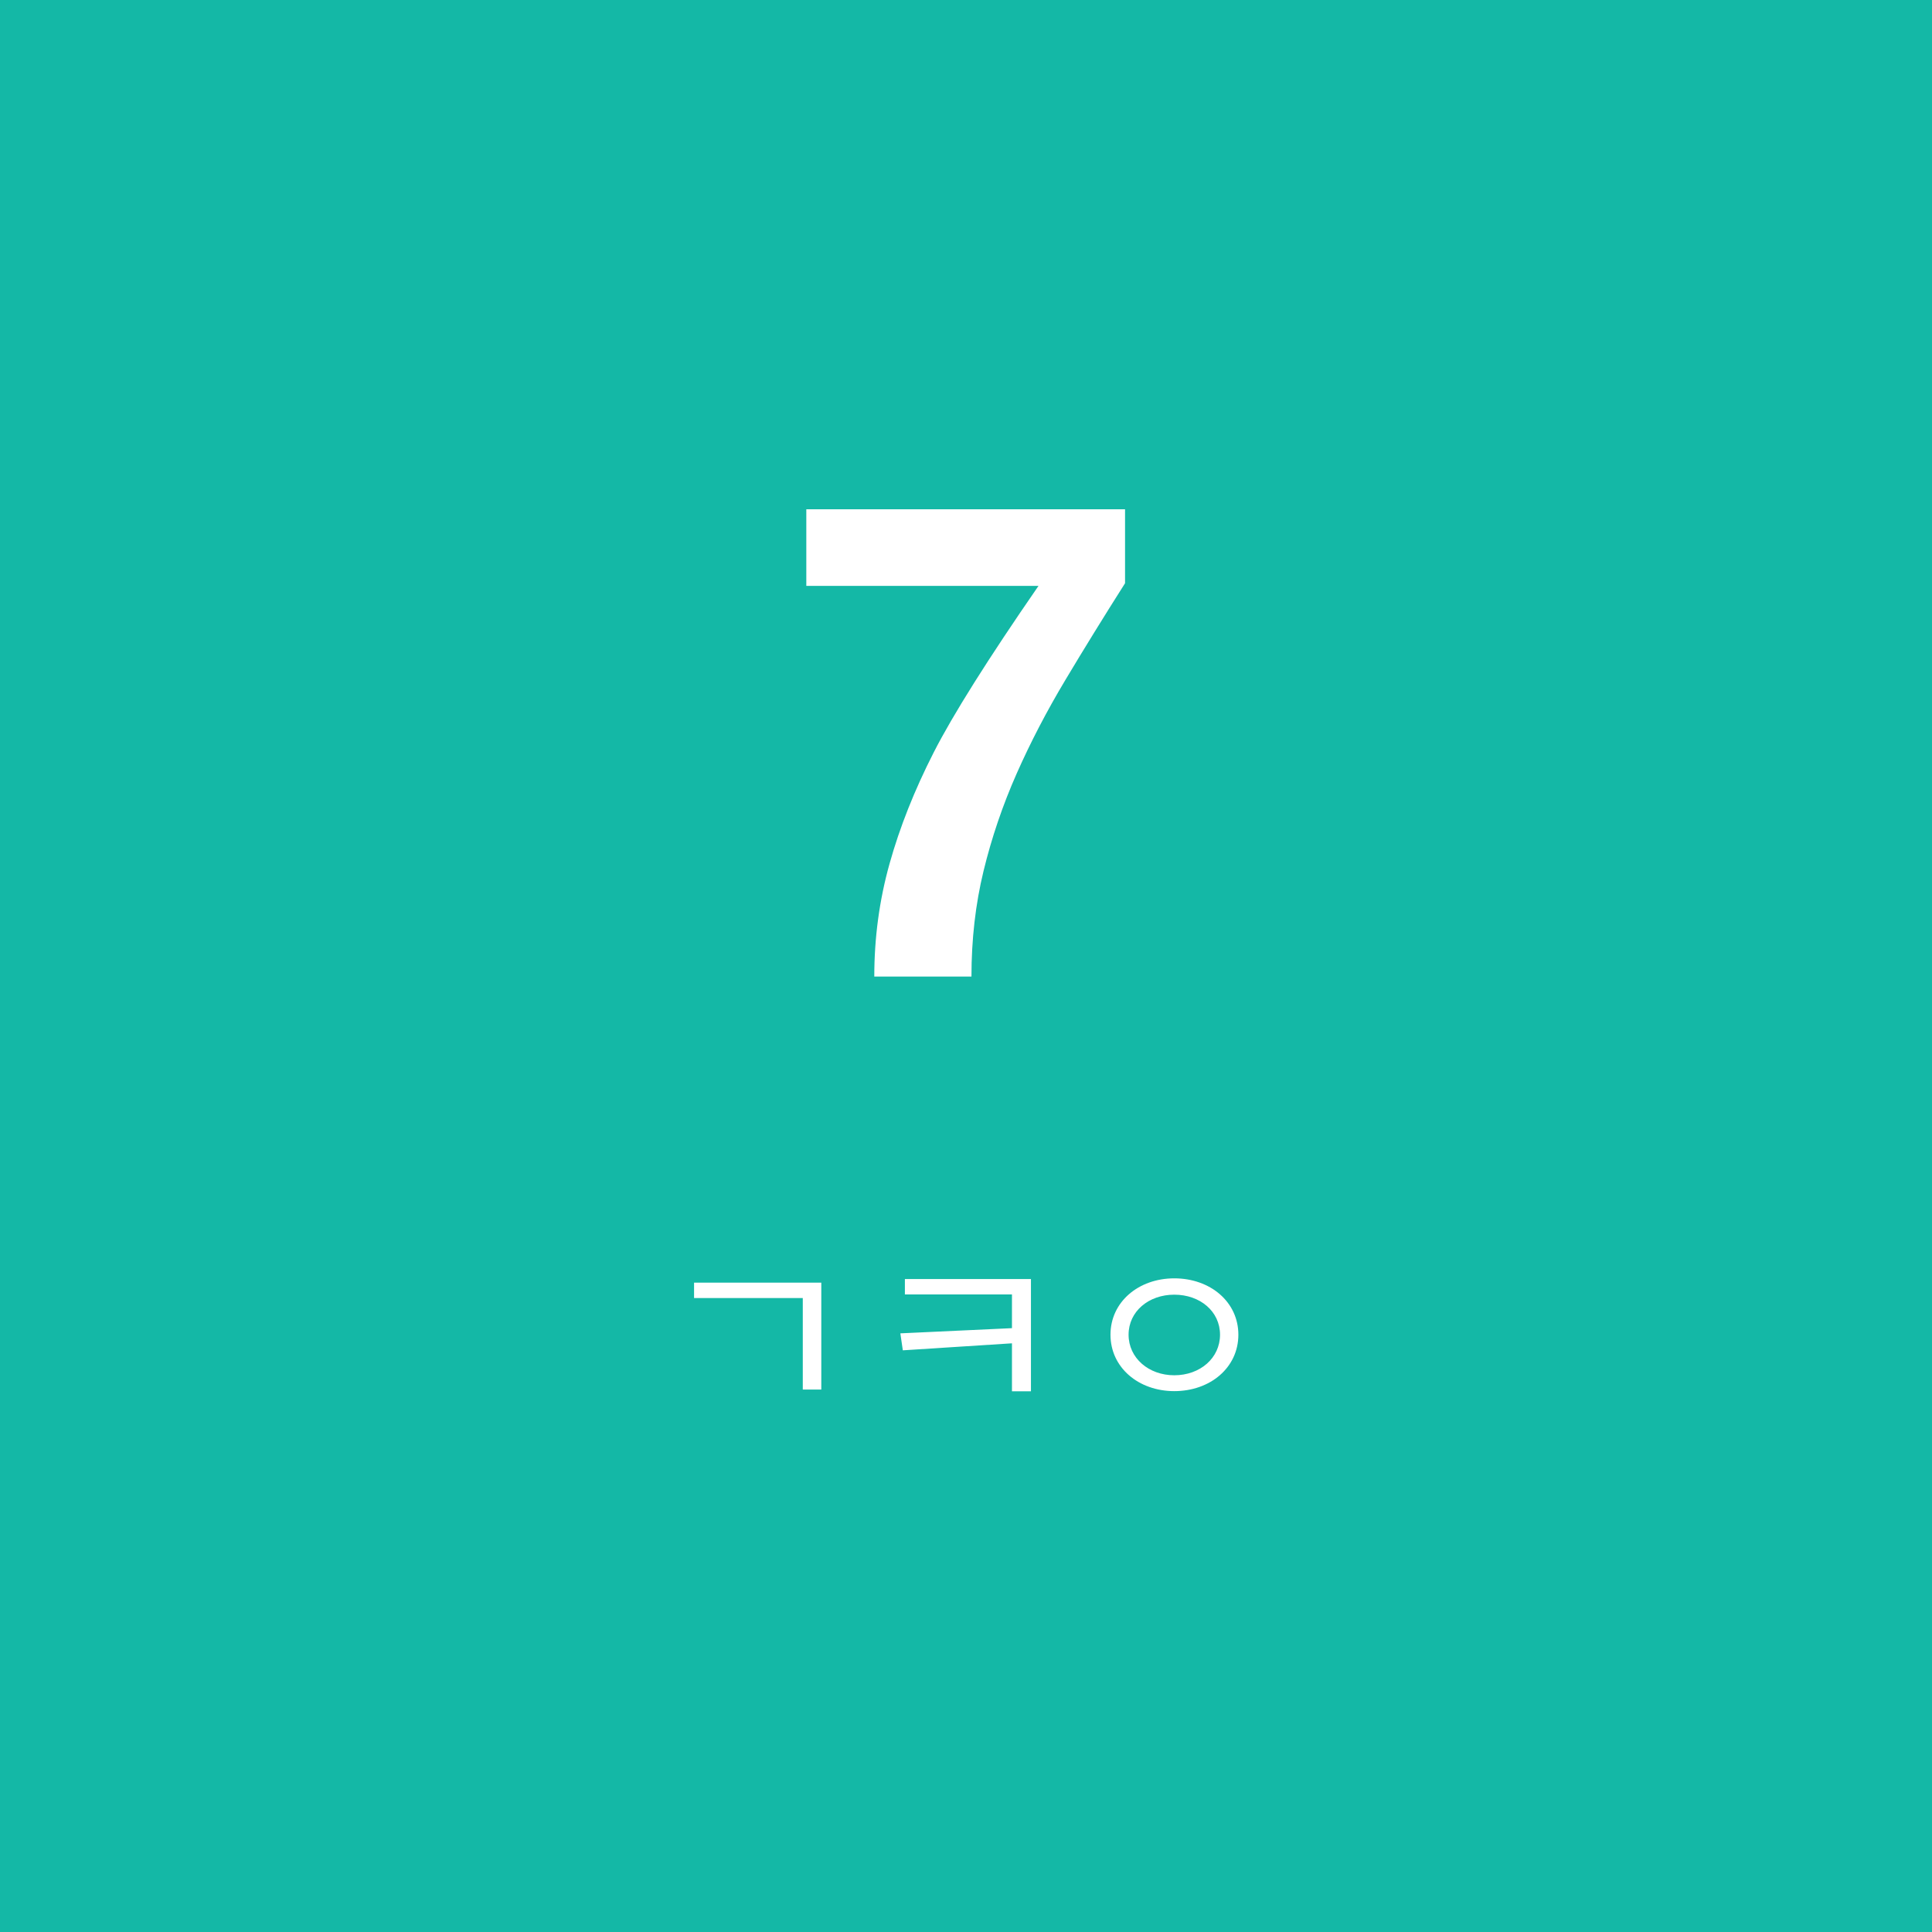
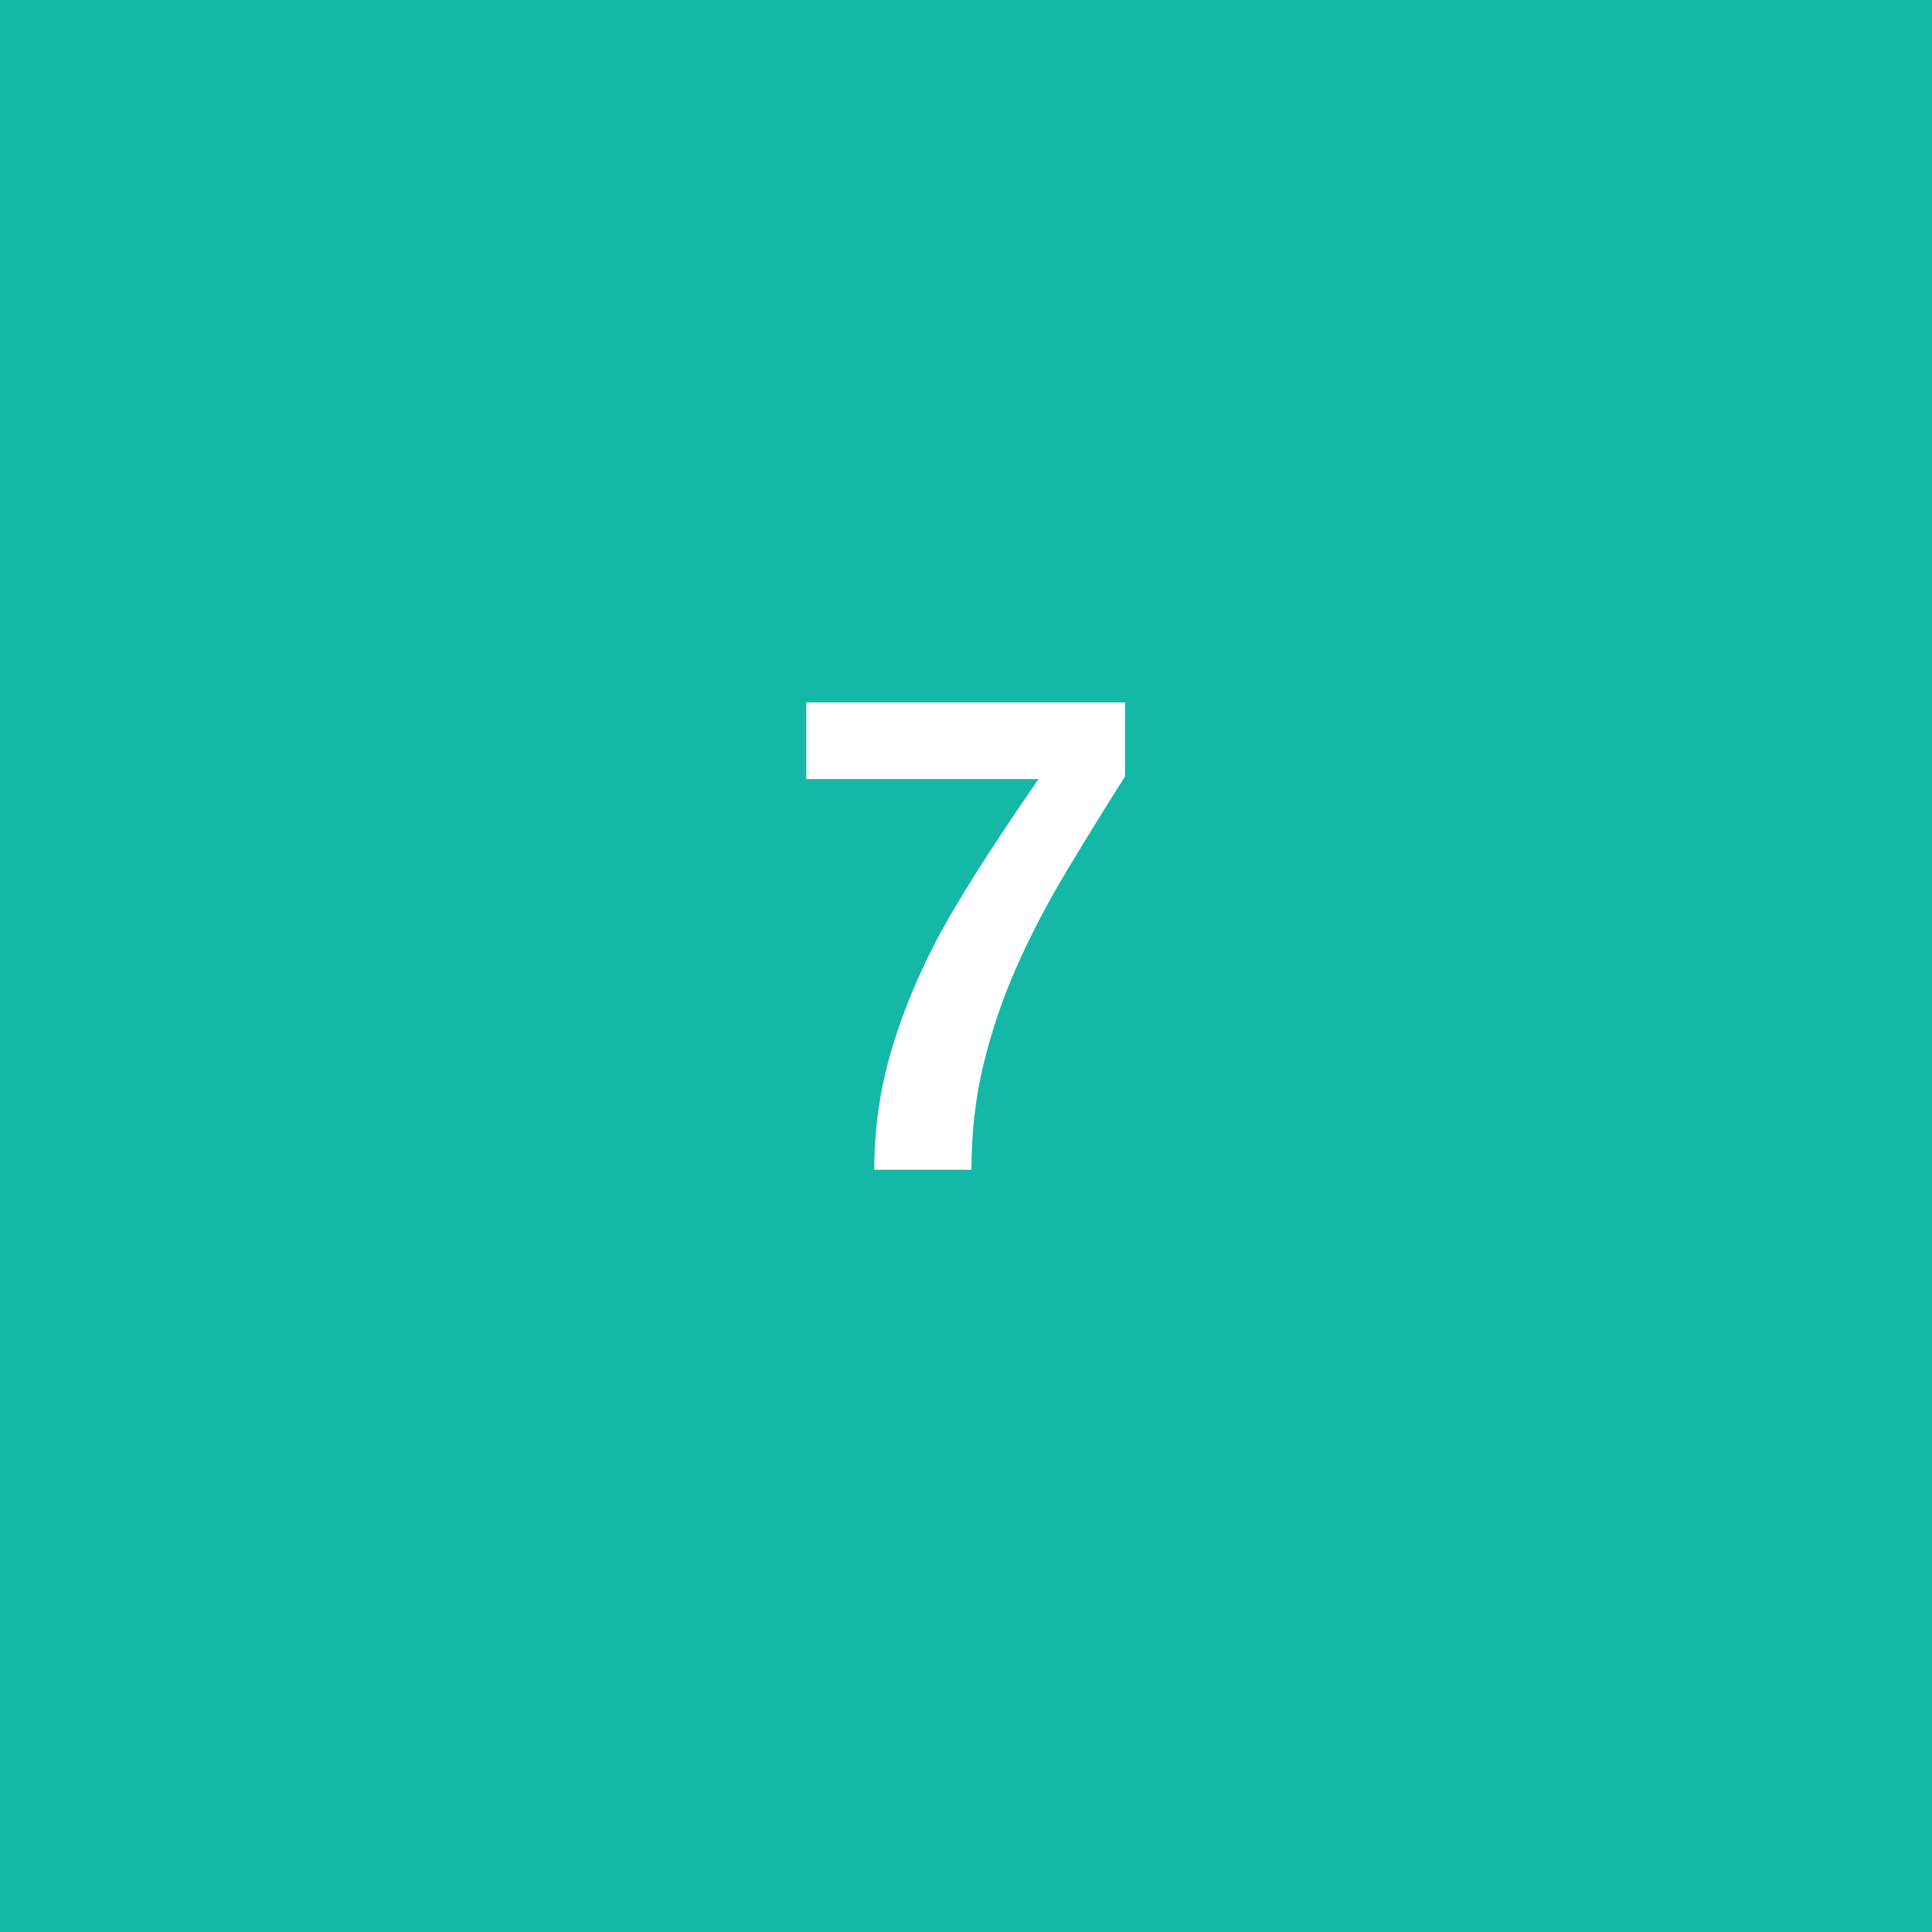
<svg xmlns="http://www.w3.org/2000/svg" width="512" height="512">
  <rect width="512" height="512" fill="rgb(20,184,166)" />
-   <text x="50%" y="40%" font-size="180" fill="white" text-anchor="middle" dy=".3em" font-family="Arial, sans-serif" font-weight="bold">7</text>
-   <text x="50%" y="70%" font-size="60" fill="white" text-anchor="middle" dy=".3em" font-family="Arial, sans-serif">ㄱㅋㅇ</text>
+   <text x="50%" y="50%" font-size="180" fill="white" text-anchor="middle" dy=".3em" font-family="Arial, sans-serif" font-weight="bold">7</text>
</svg>
